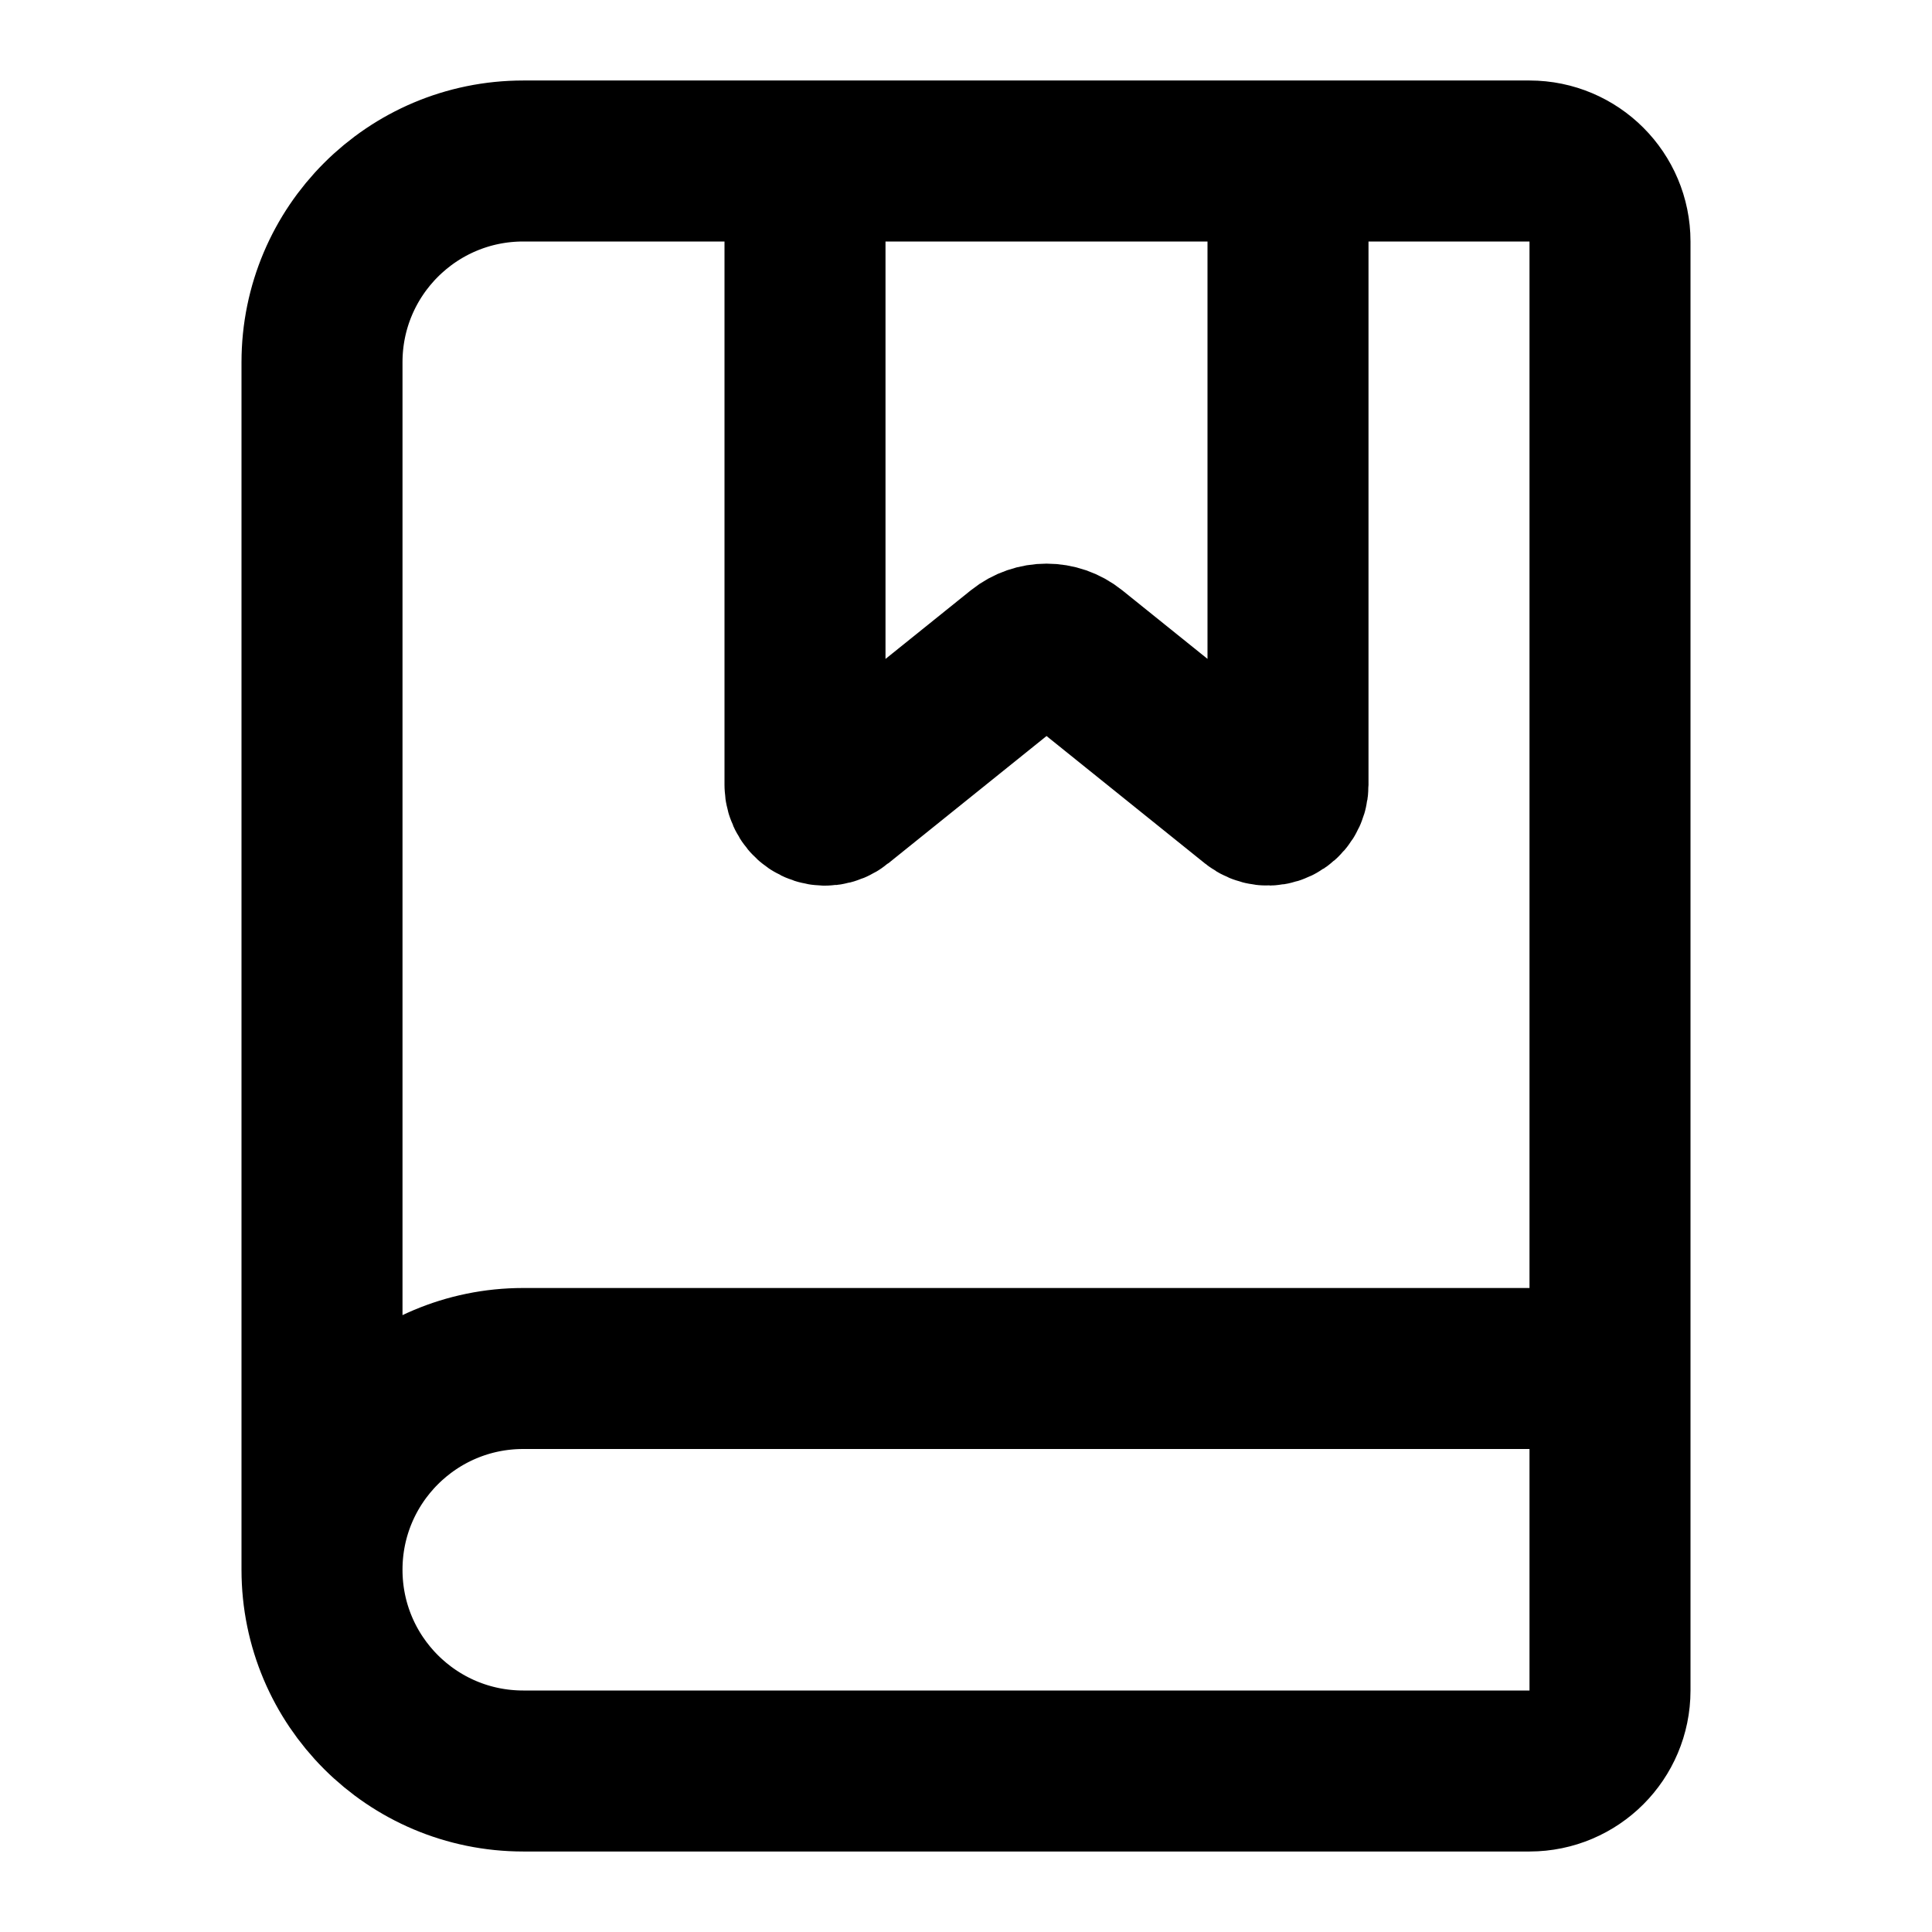
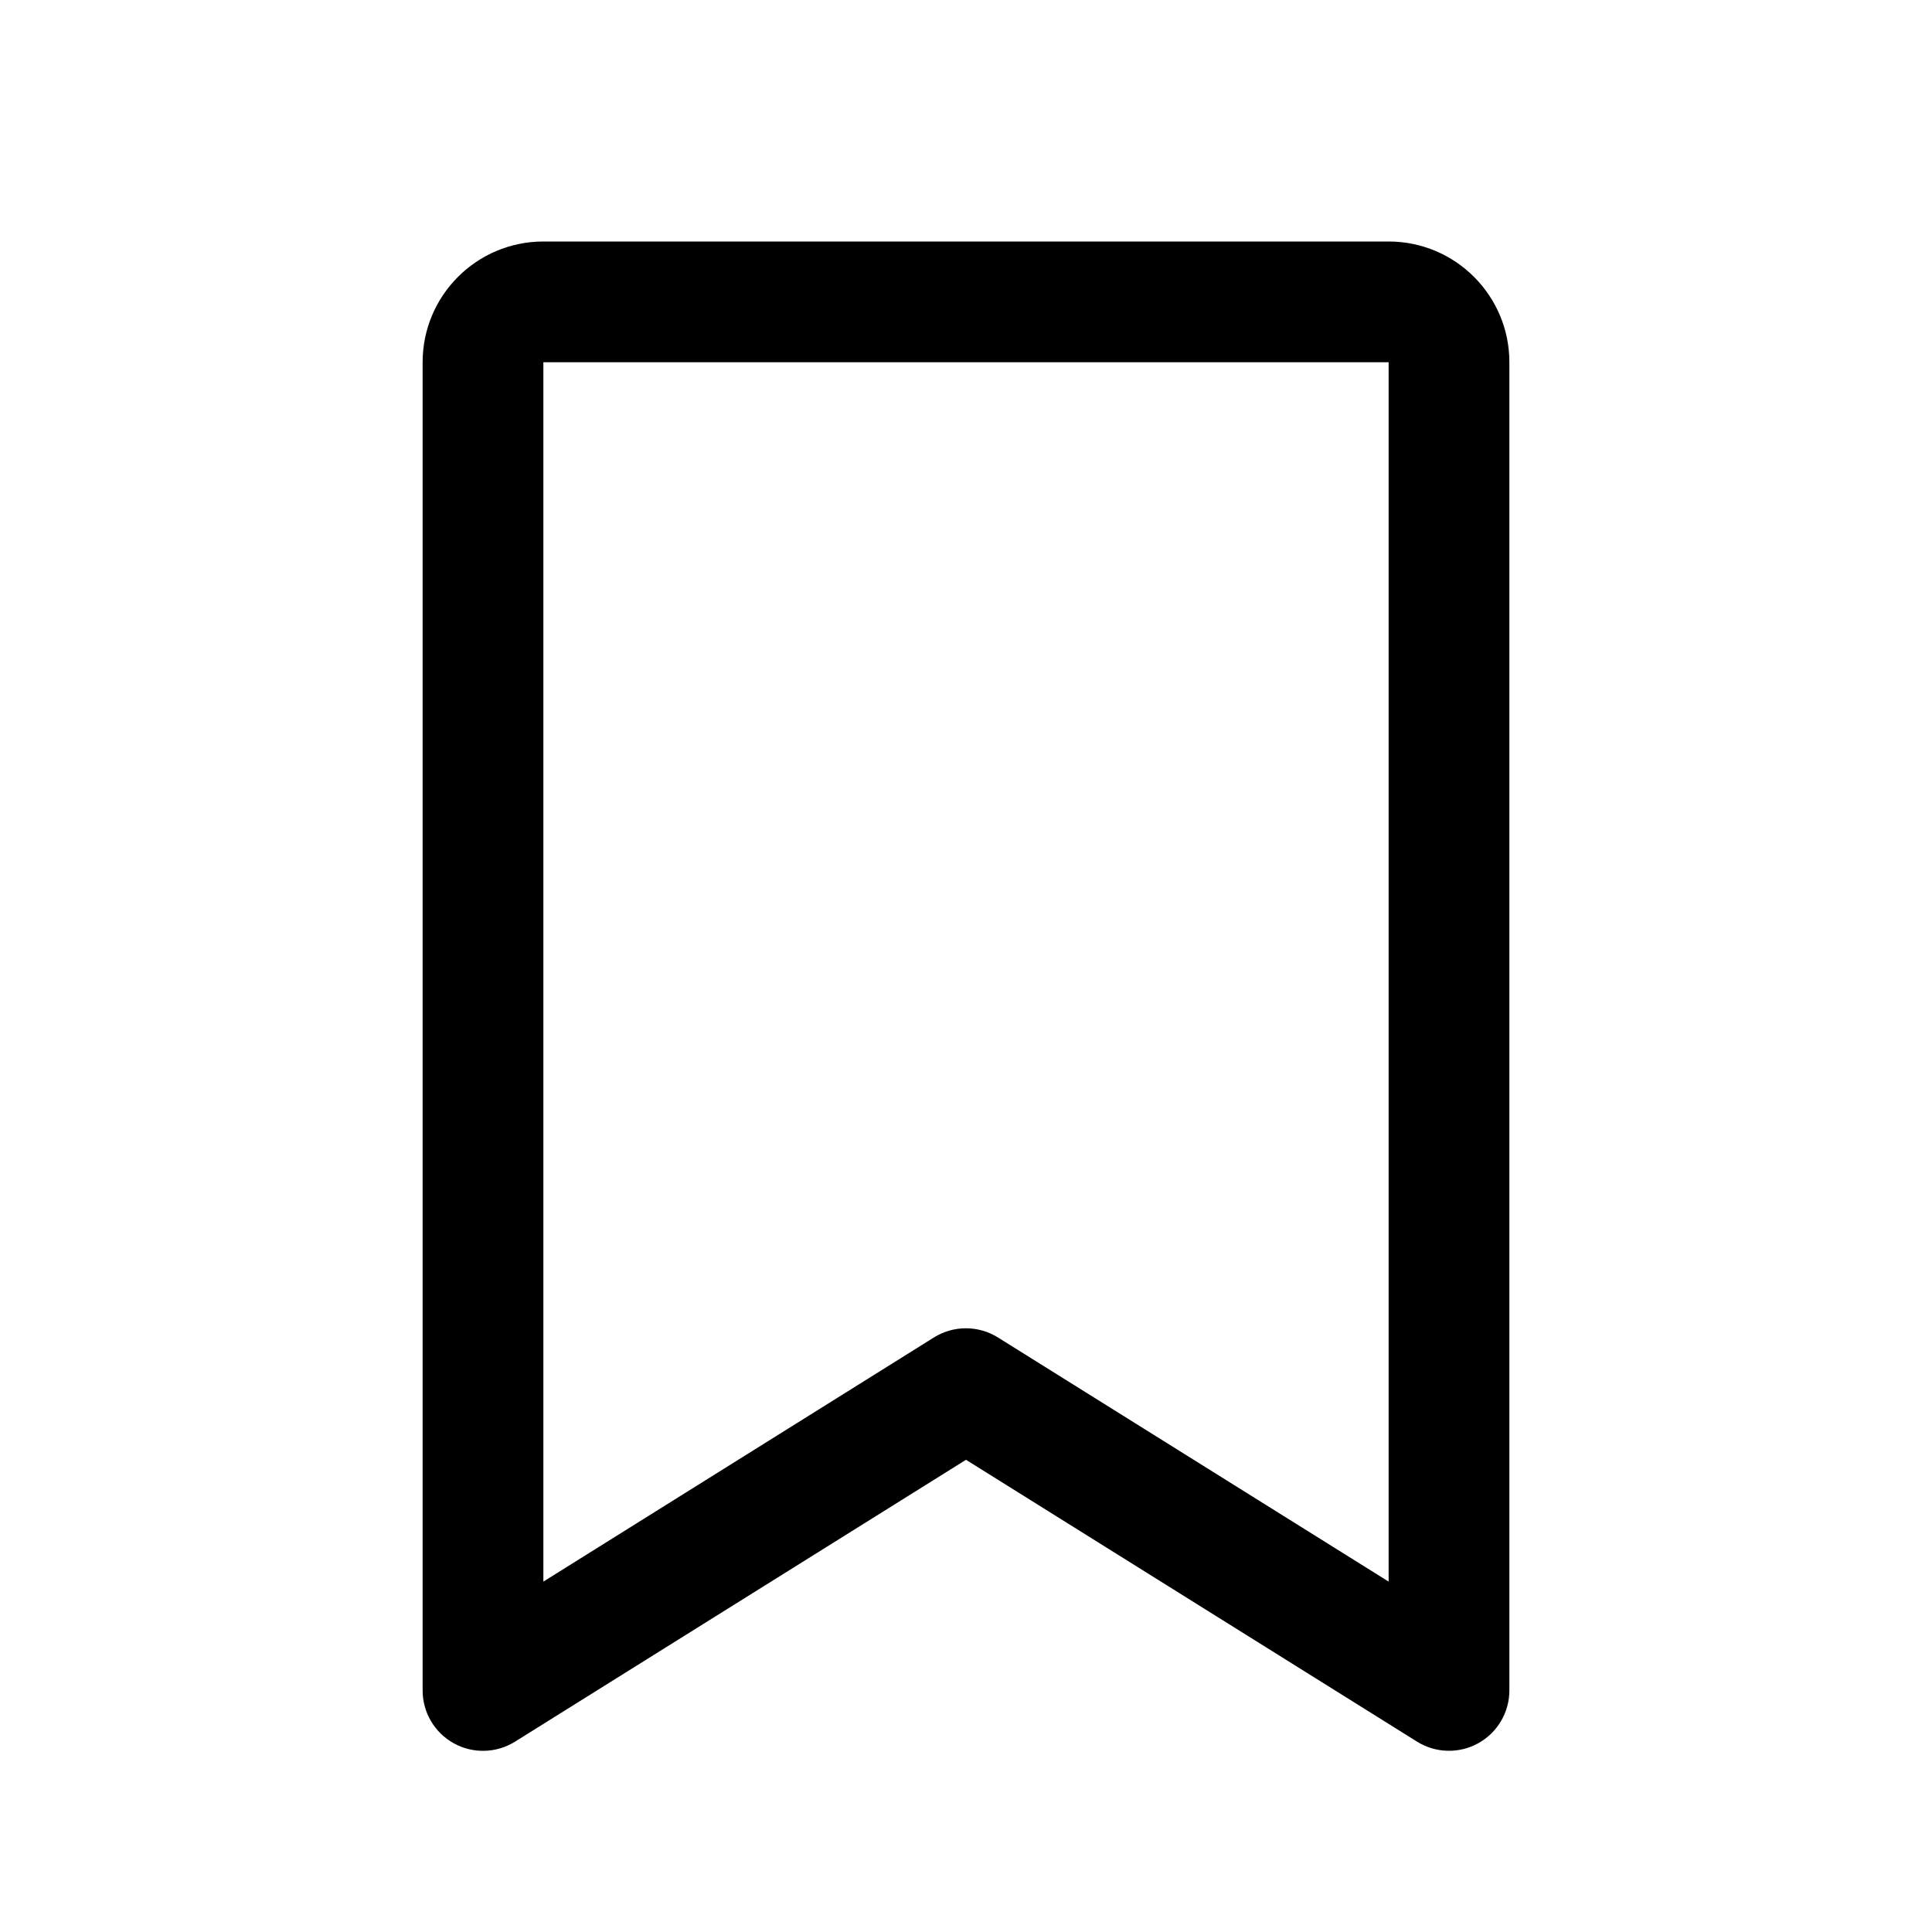
- <svg xmlns="http://www.w3.org/2000/svg" width="24" height="24" viewBox="0 0 24 24" fill="none" stroke="currentColor" stroke-width="2" stroke-linecap="round" stroke-linejoin="round">
-   <path d="M10 2L10 9.751C10 9.847 10.055 9.935 10.142 9.977C10.229 10.019 10.332 10.007 10.407 9.946L12.687 8.112C12.87 7.965 13.131 7.965 13.314 8.112L15.594 9.946C15.669 10.006 15.772 10.018 15.858 9.976C15.945 9.934 16 9.847 16 9.751L16 2M4 19.5L4 4.5C4 3.119 5.119 2 6.5 2L19 2C19.552 2 20 2.448 20 3L20 21C20 21.552 19.552 22 19 22L6.5 22C5.119 22 4 20.881 4 19.5C4 18.119 5.119 17 6.5 17L20 17" />
+ <svg xmlns="http://www.w3.org/2000/svg" viewBox="0 0 256 256" fill="currentColor">
+   <path d="M184,32H72A16,16,0,0,0,56,48V224a8,8,0,0,0,12.24,6.78L128,193.43l59.77,37.35A8,8,0,0,0,200,224V48A16,16,0,0,0,184,32Zm0,177.57-51.77-32.35a8,8,0,0,0-8.48,0L72,209.57V48H184Z" />
</svg>
